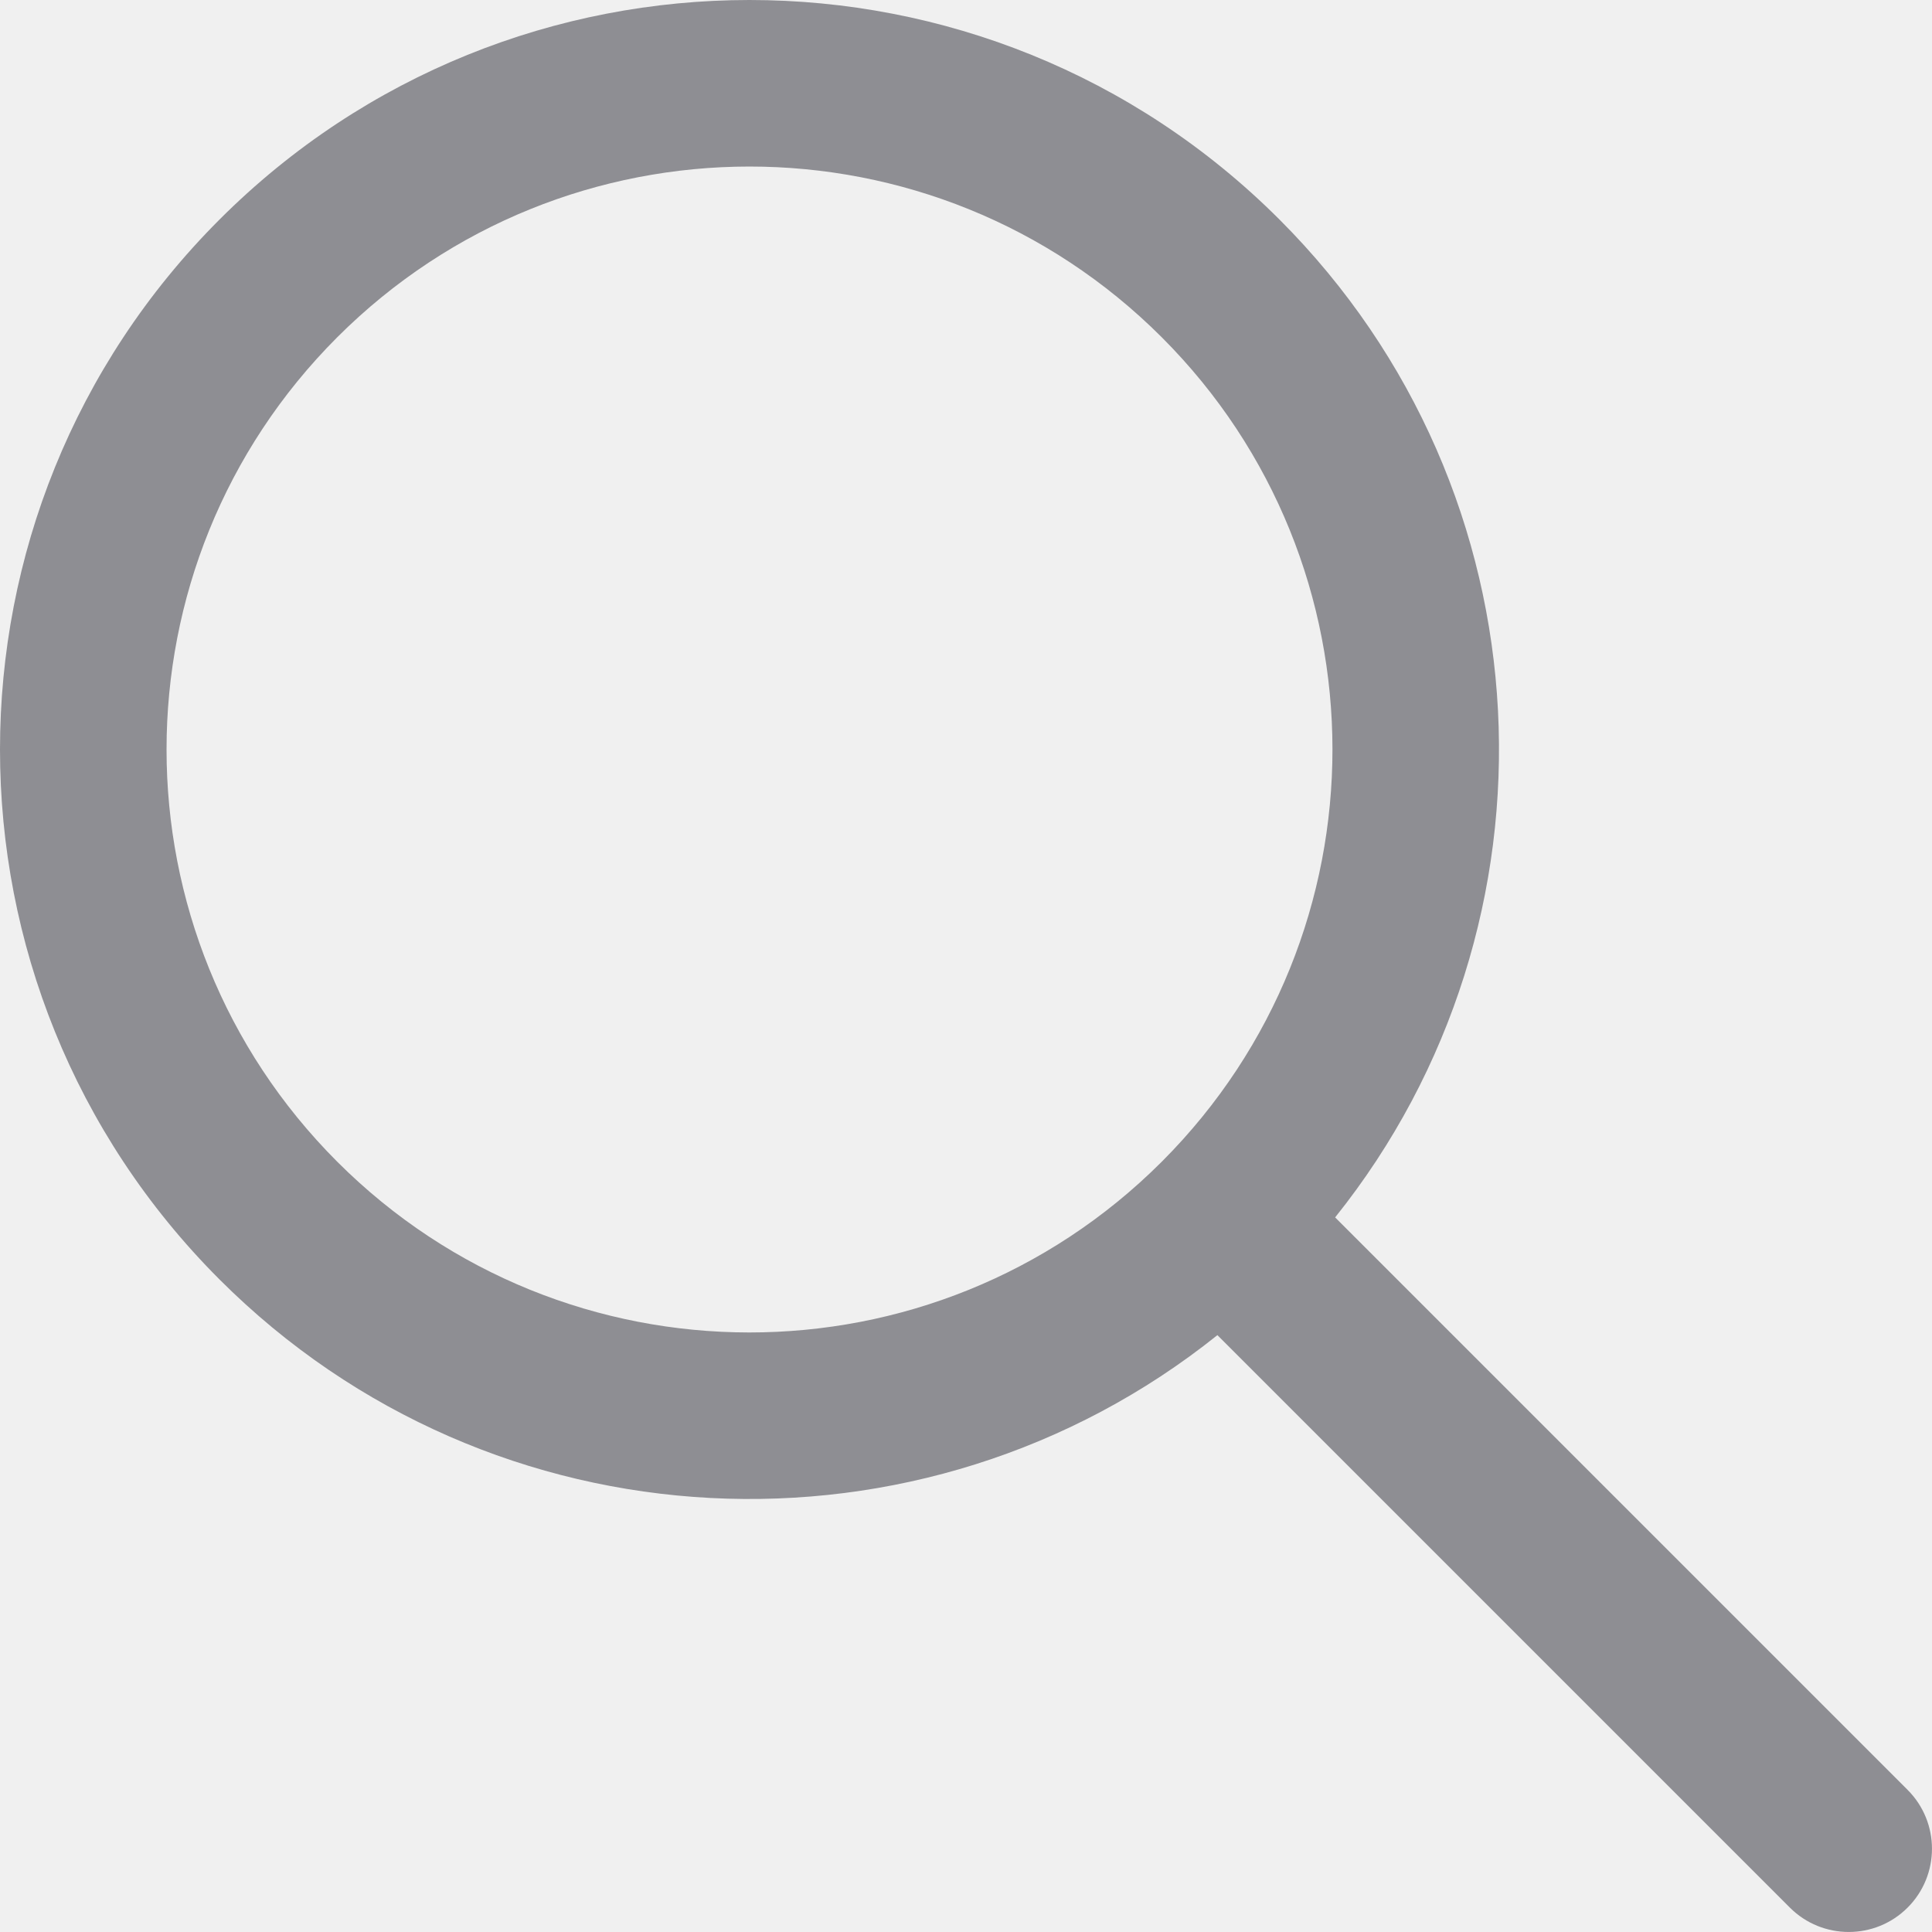
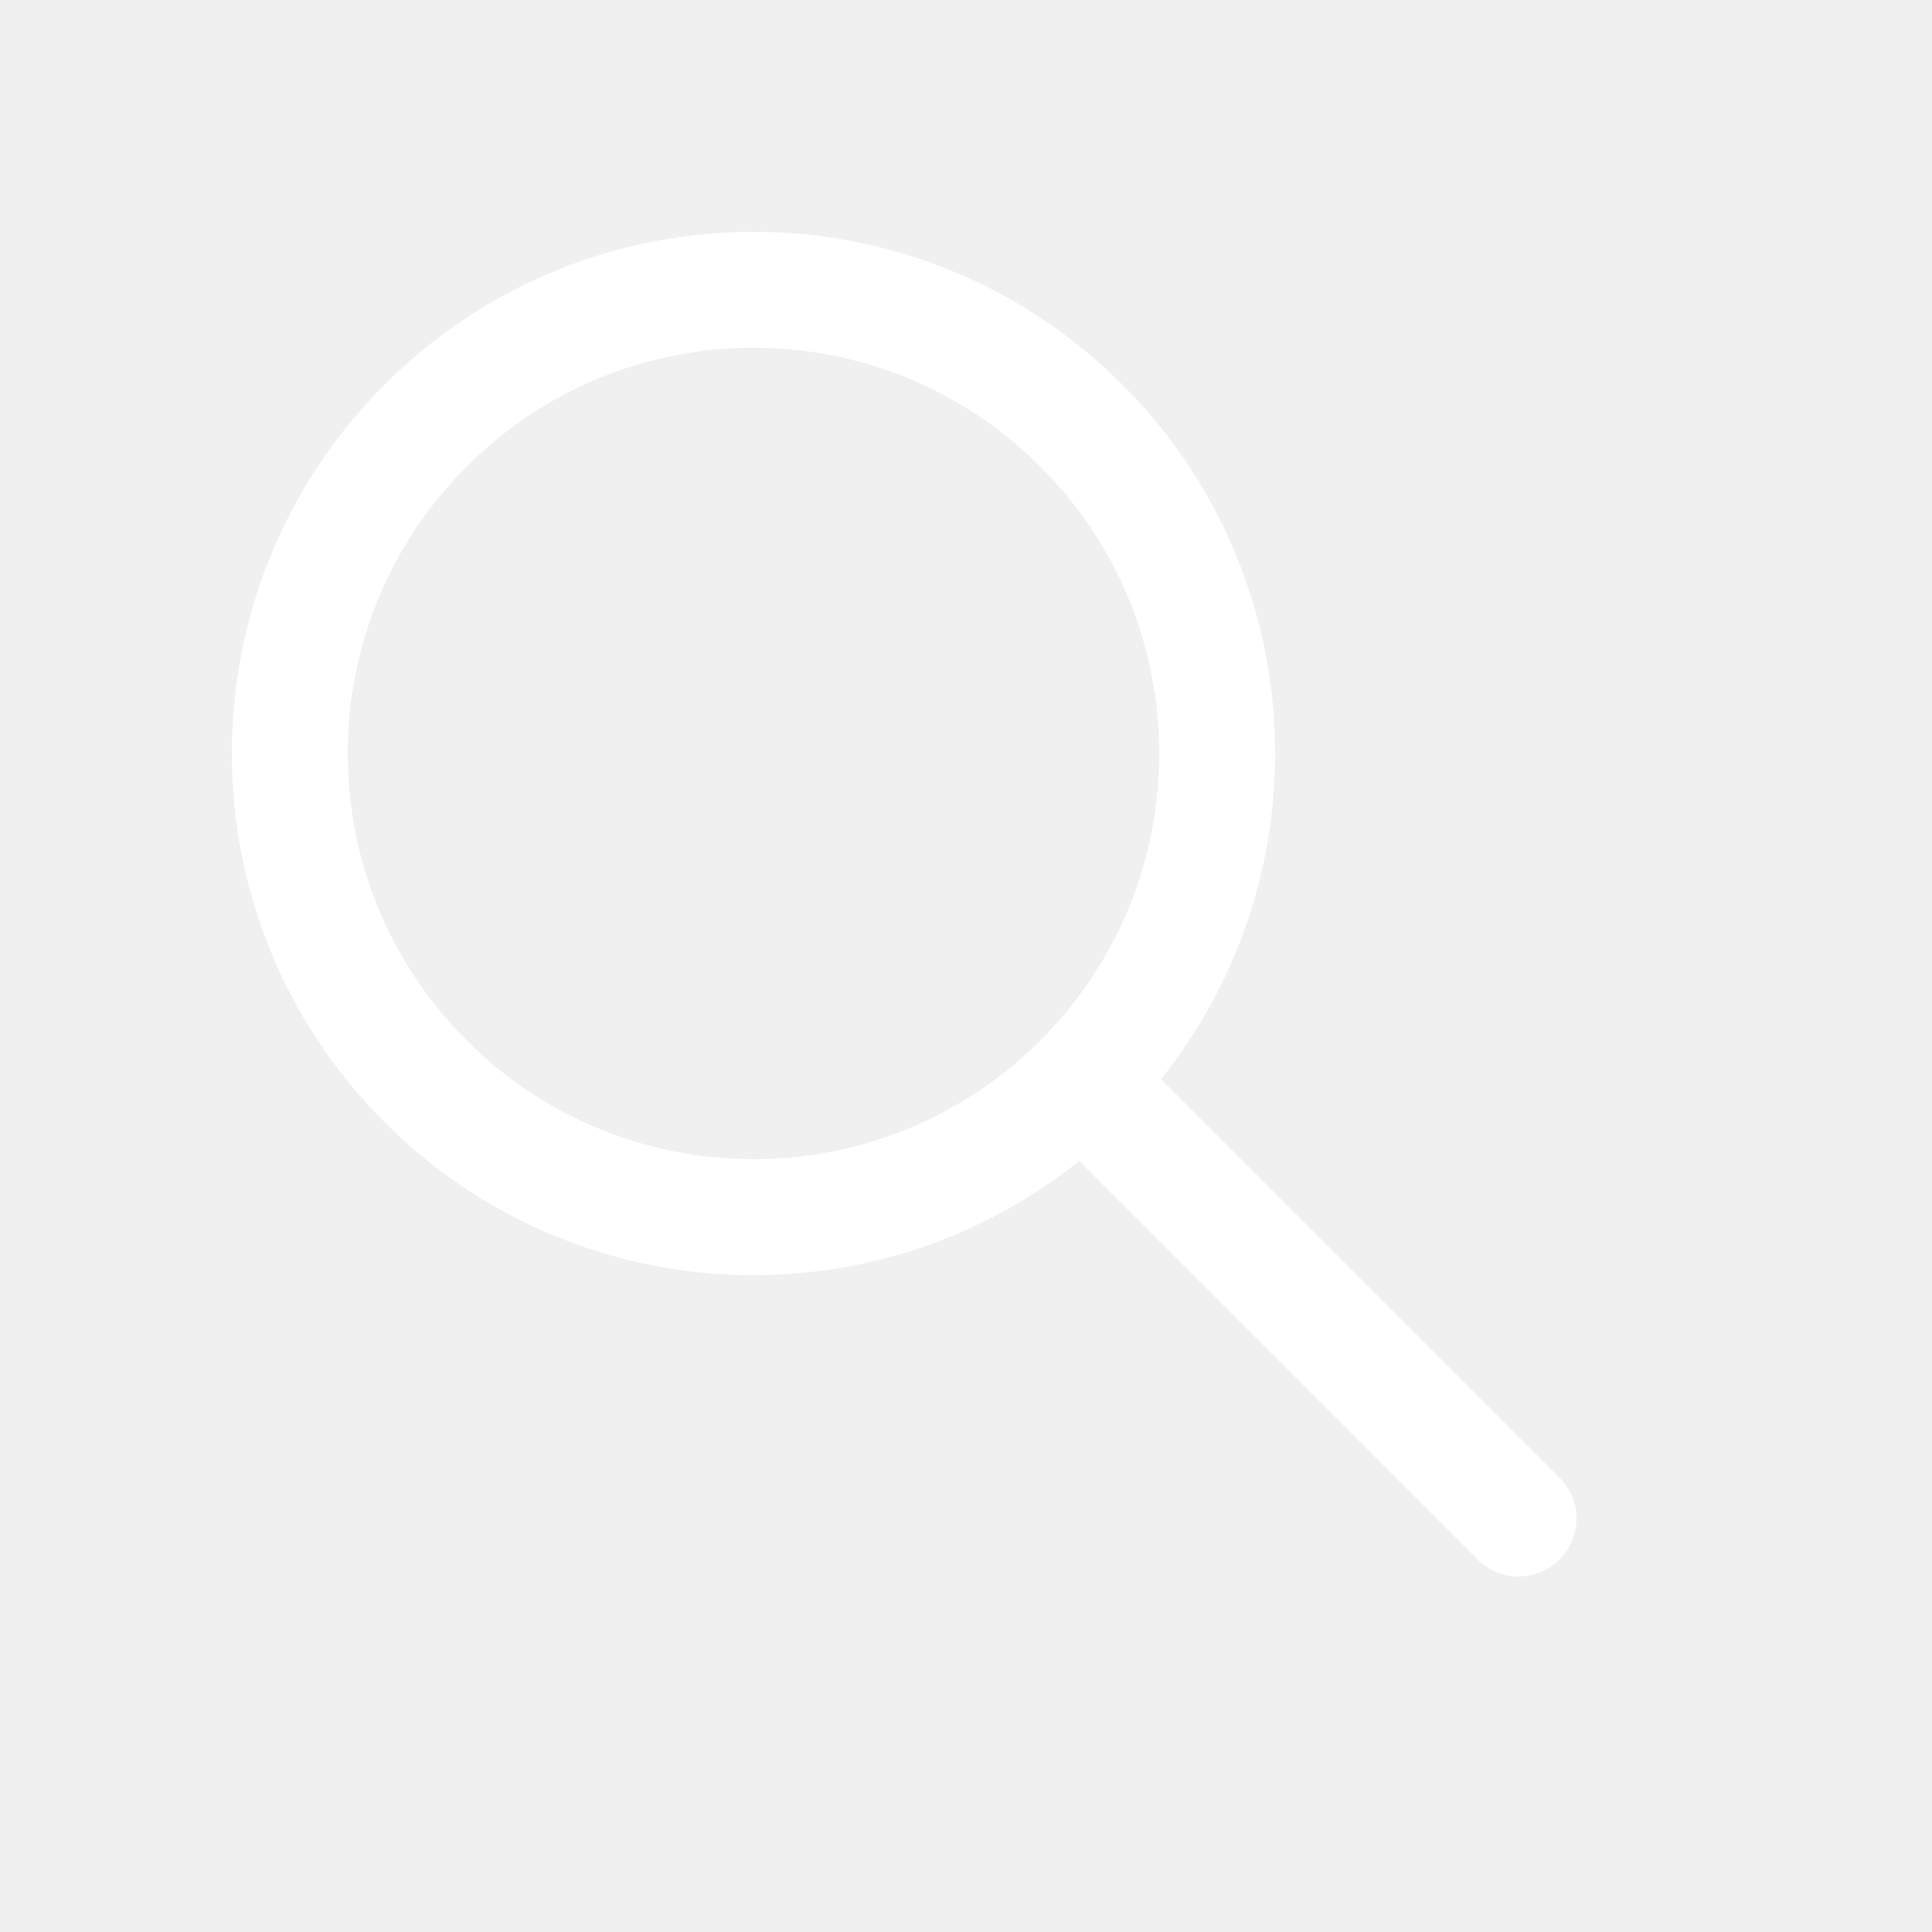
- <svg xmlns="http://www.w3.org/2000/svg" width="16" height="16" viewBox="0 0 16 16" fill="none">
-   <path fill-rule="evenodd" clip-rule="evenodd" d="M10.082 11.057C7.645 13.009 4.077 12.855 1.818 10.596C-0.606 8.172 -0.606 4.242 1.818 1.818C4.242 -0.606 8.172 -0.606 10.596 1.818C12.855 4.077 13.009 7.645 11.057 10.082L15.798 14.823C16.067 15.092 16.067 15.529 15.798 15.798C15.529 16.067 15.092 16.067 14.823 15.798L10.082 11.057ZM2.793 9.621C0.908 7.735 0.908 4.679 2.793 2.793C4.679 0.908 7.735 0.908 9.621 2.793C11.505 4.677 11.506 7.731 9.625 9.617C9.624 9.618 9.622 9.619 9.621 9.621C9.619 9.622 9.618 9.624 9.617 9.625C7.731 11.506 4.677 11.505 2.793 9.621Z" fill="#8E8E93" />
+ <svg xmlns="http://www.w3.org/2000/svg" width="25" height="25" viewBox="0 0 25 25" fill="none">
+   <path fill-rule="evenodd" clip-rule="evenodd" d="M13.964 15.024C11.313 17.147 7.434 16.98 4.977 14.523C2.341 11.887 2.341 7.613 4.977 4.977C7.613 2.341 11.887 2.341 14.523 4.977C16.98 7.434 17.147 11.313 15.024 13.963L20.18 19.119C20.473 19.412 20.473 19.887 20.18 20.18C19.887 20.473 19.412 20.473 19.119 20.18L13.964 15.024ZM6.038 13.462C3.987 11.412 3.987 8.088 6.038 6.038C8.088 3.987 11.412 3.987 13.462 6.038C15.511 8.086 15.513 11.407 13.467 13.458C13.465 13.459 13.464 13.461 13.462 13.462C13.461 13.464 13.459 13.465 13.458 13.467C11.407 15.512 8.086 15.511 6.038 13.462Z" fill="white" />
</svg>
